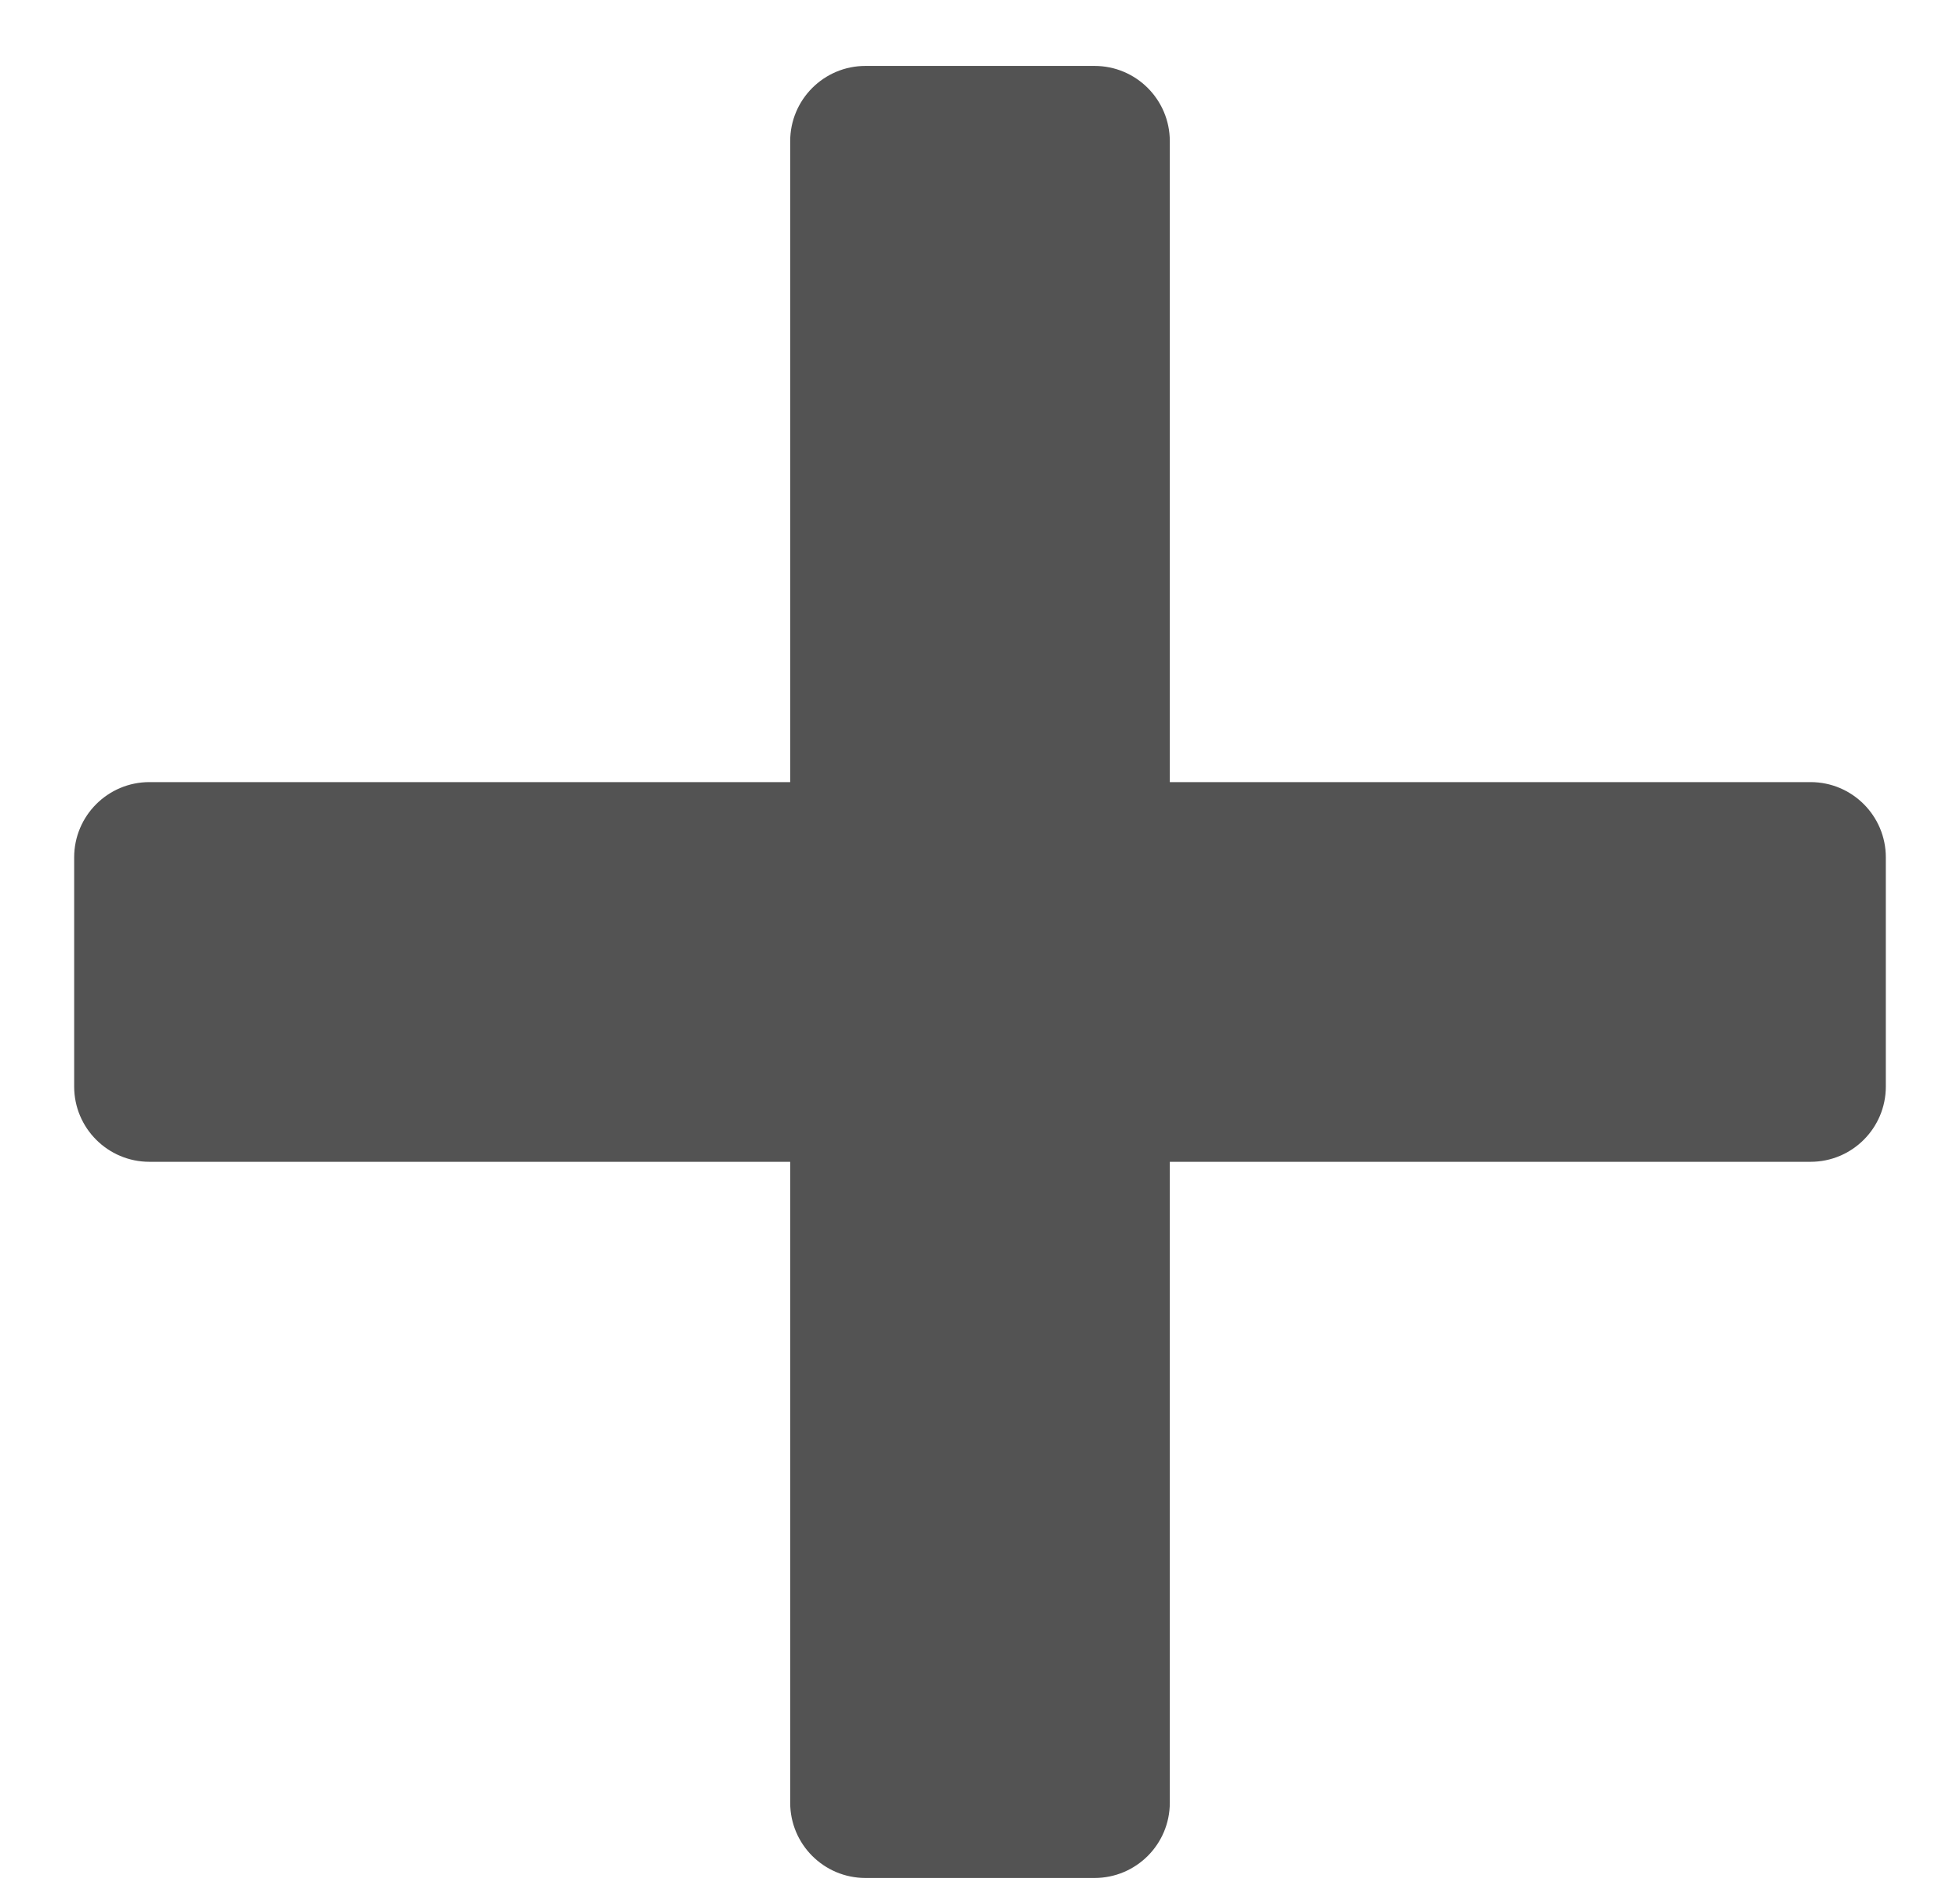
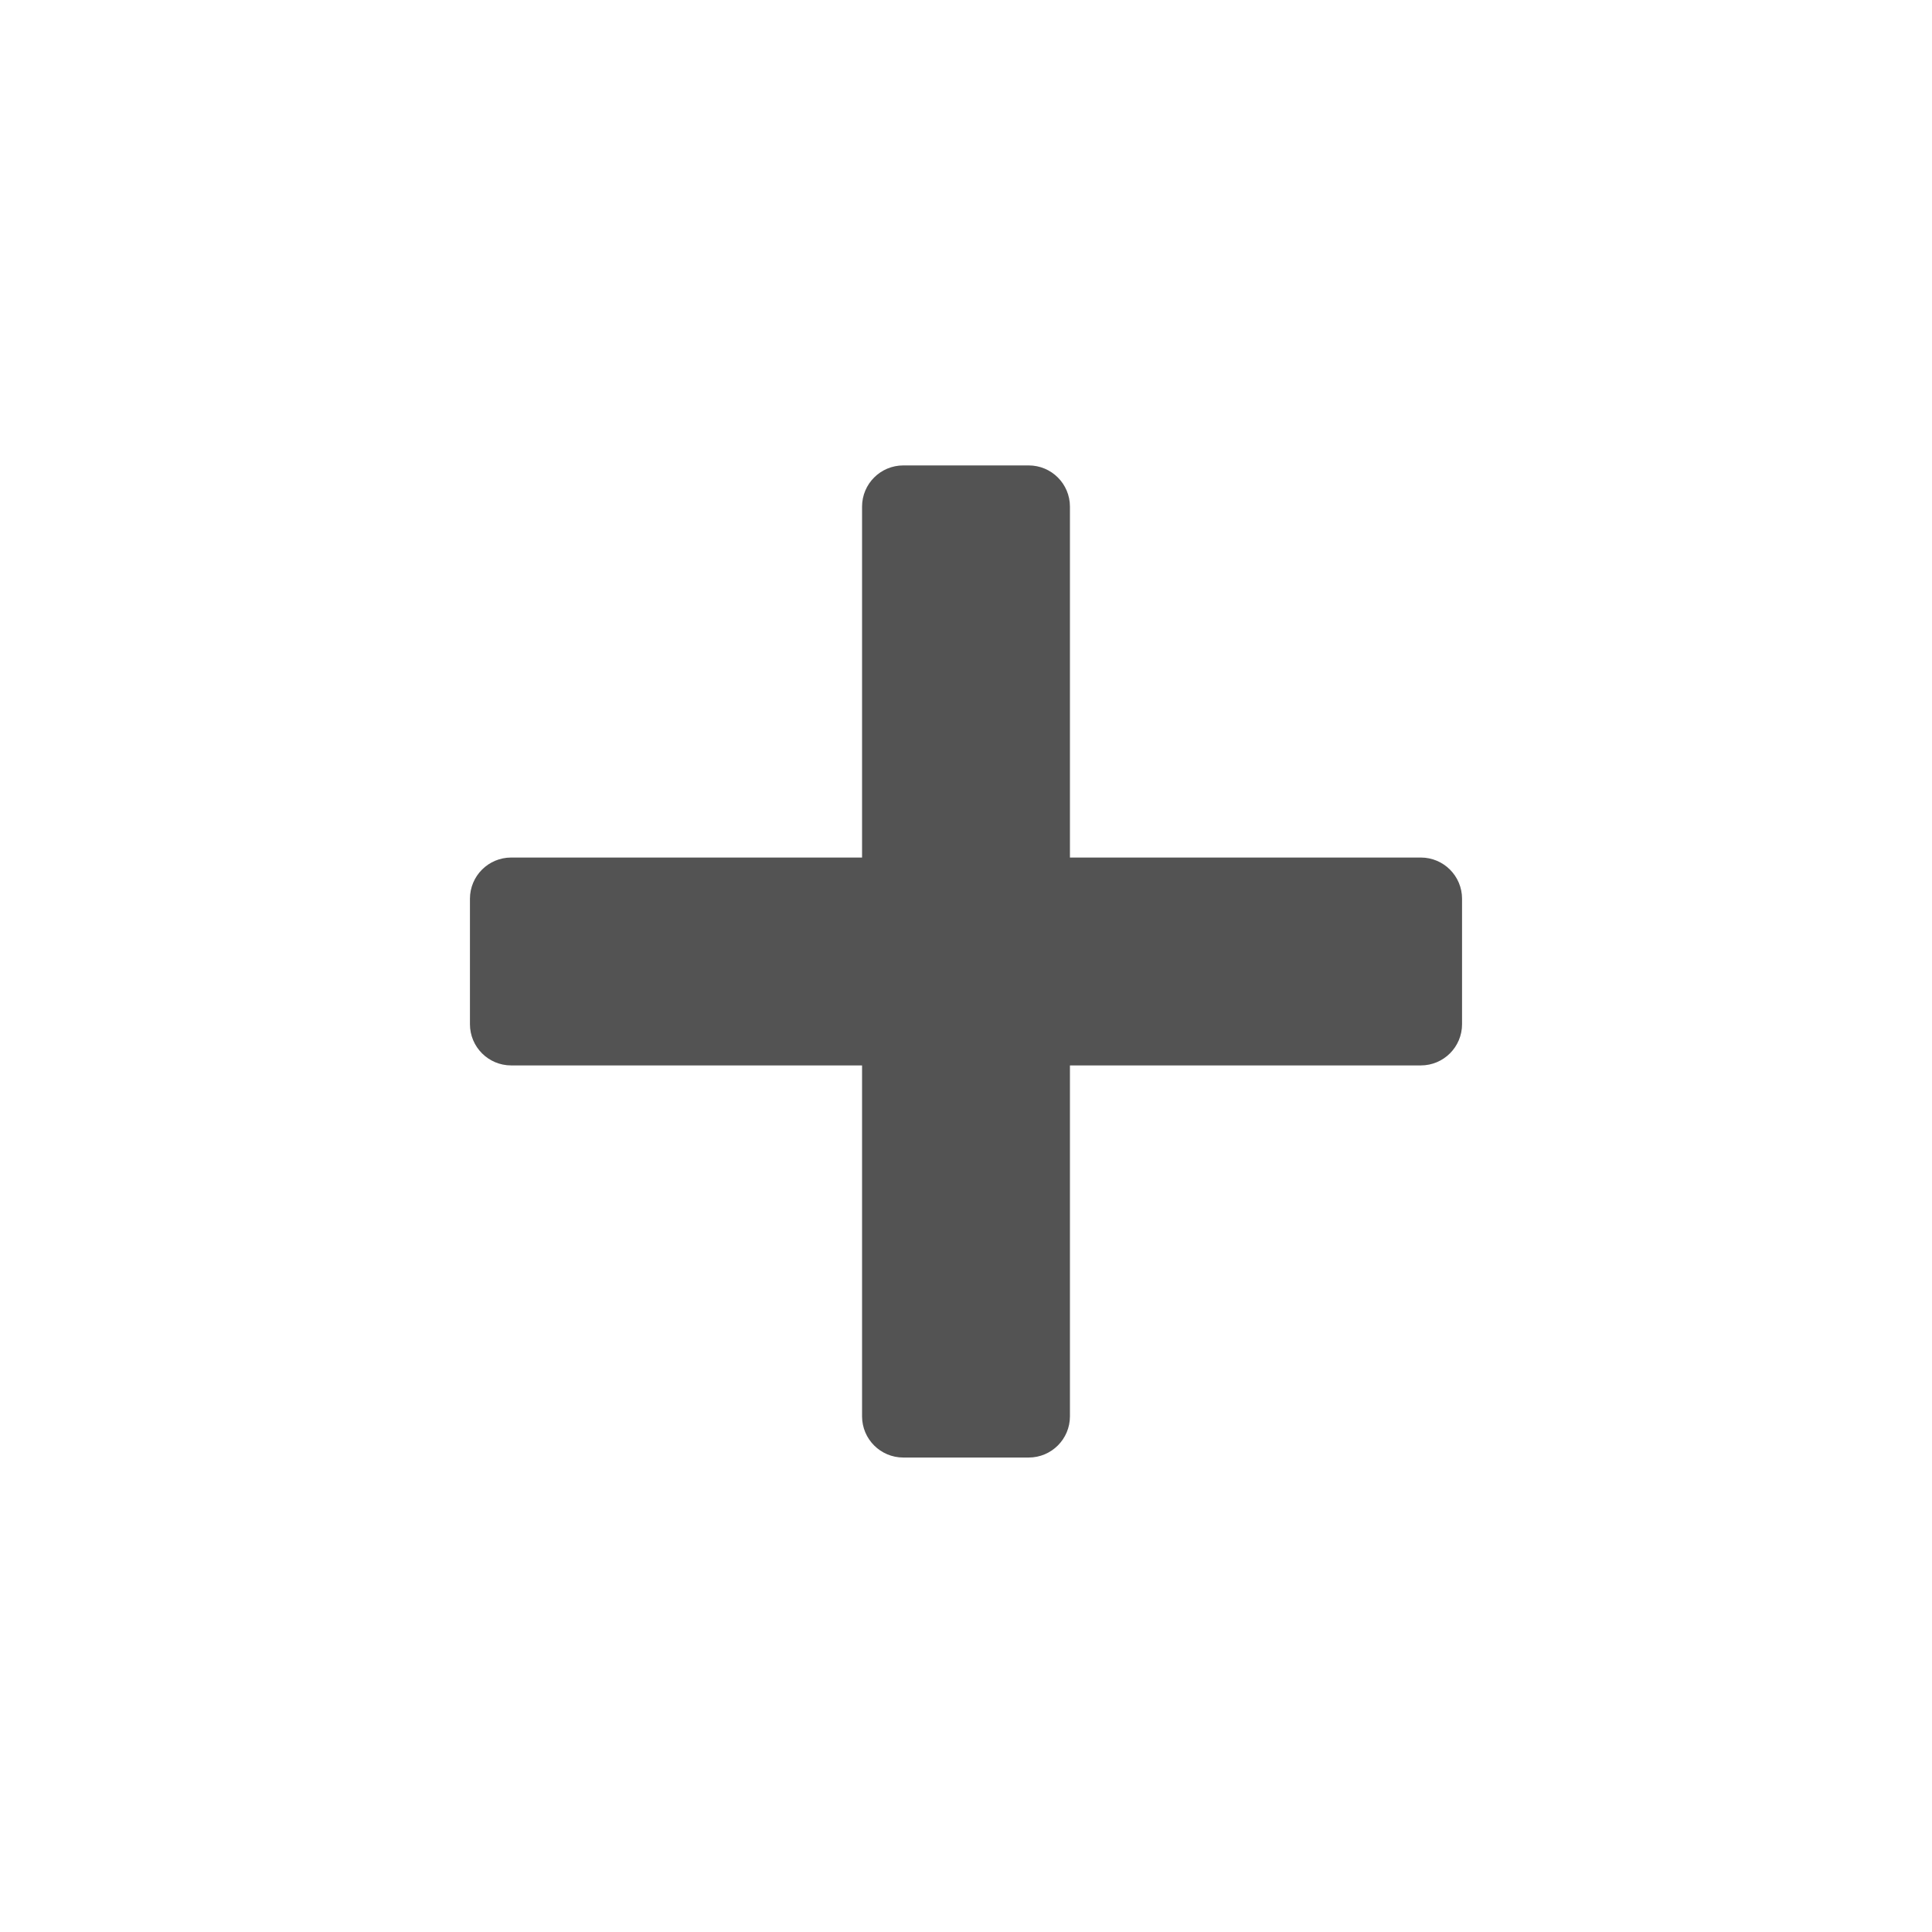
- <svg xmlns="http://www.w3.org/2000/svg" width="25px" height="24px" viewBox="0 0 25 24" version="1.1">
+ <svg xmlns="http://www.w3.org/2000/svg" width="45px" height="45px" viewBox="0 0 45 45" version="1.1">
  <defs />
  <g id="WorkPlace" stroke="none" stroke-width="1" fill="none" fill-rule="evenodd">
-     <g id="Work-Place-Condition-1-|-Start-Page" transform="translate(-1139, -60)" fill="#535353">
-       <g id="Plus" transform="translate(1129, 50)">
-         <g id="Figure" transform="translate(10.94595, 10.89474)">
+     <g id="Work-Place-Condition-1-|-Start-Page" transform="translate(-1079, -50)">
+       <g id="Plus" transform="translate(1079, 50)">
+         <rect id="Rectangle-3" fill="none" x="0" y="0" width="45" height="44.789" rx="6" />
+         <g id="Figure" transform="translate(10.94595, 10.89474)" fill="#535353">
          <rect id="Rectangle-5" x="0" y="9.079" width="23.108" height="4.842" rx="0.96" />
          <rect id="Rectangle-5" transform="translate(11.55405, 11.5) rotate(90) translate(-11.55405, -11.5) " x="0" y="9.079" width="23.108" height="4.842" rx="0.96" />
        </g>
      </g>
    </g>
  </g>
</svg>
